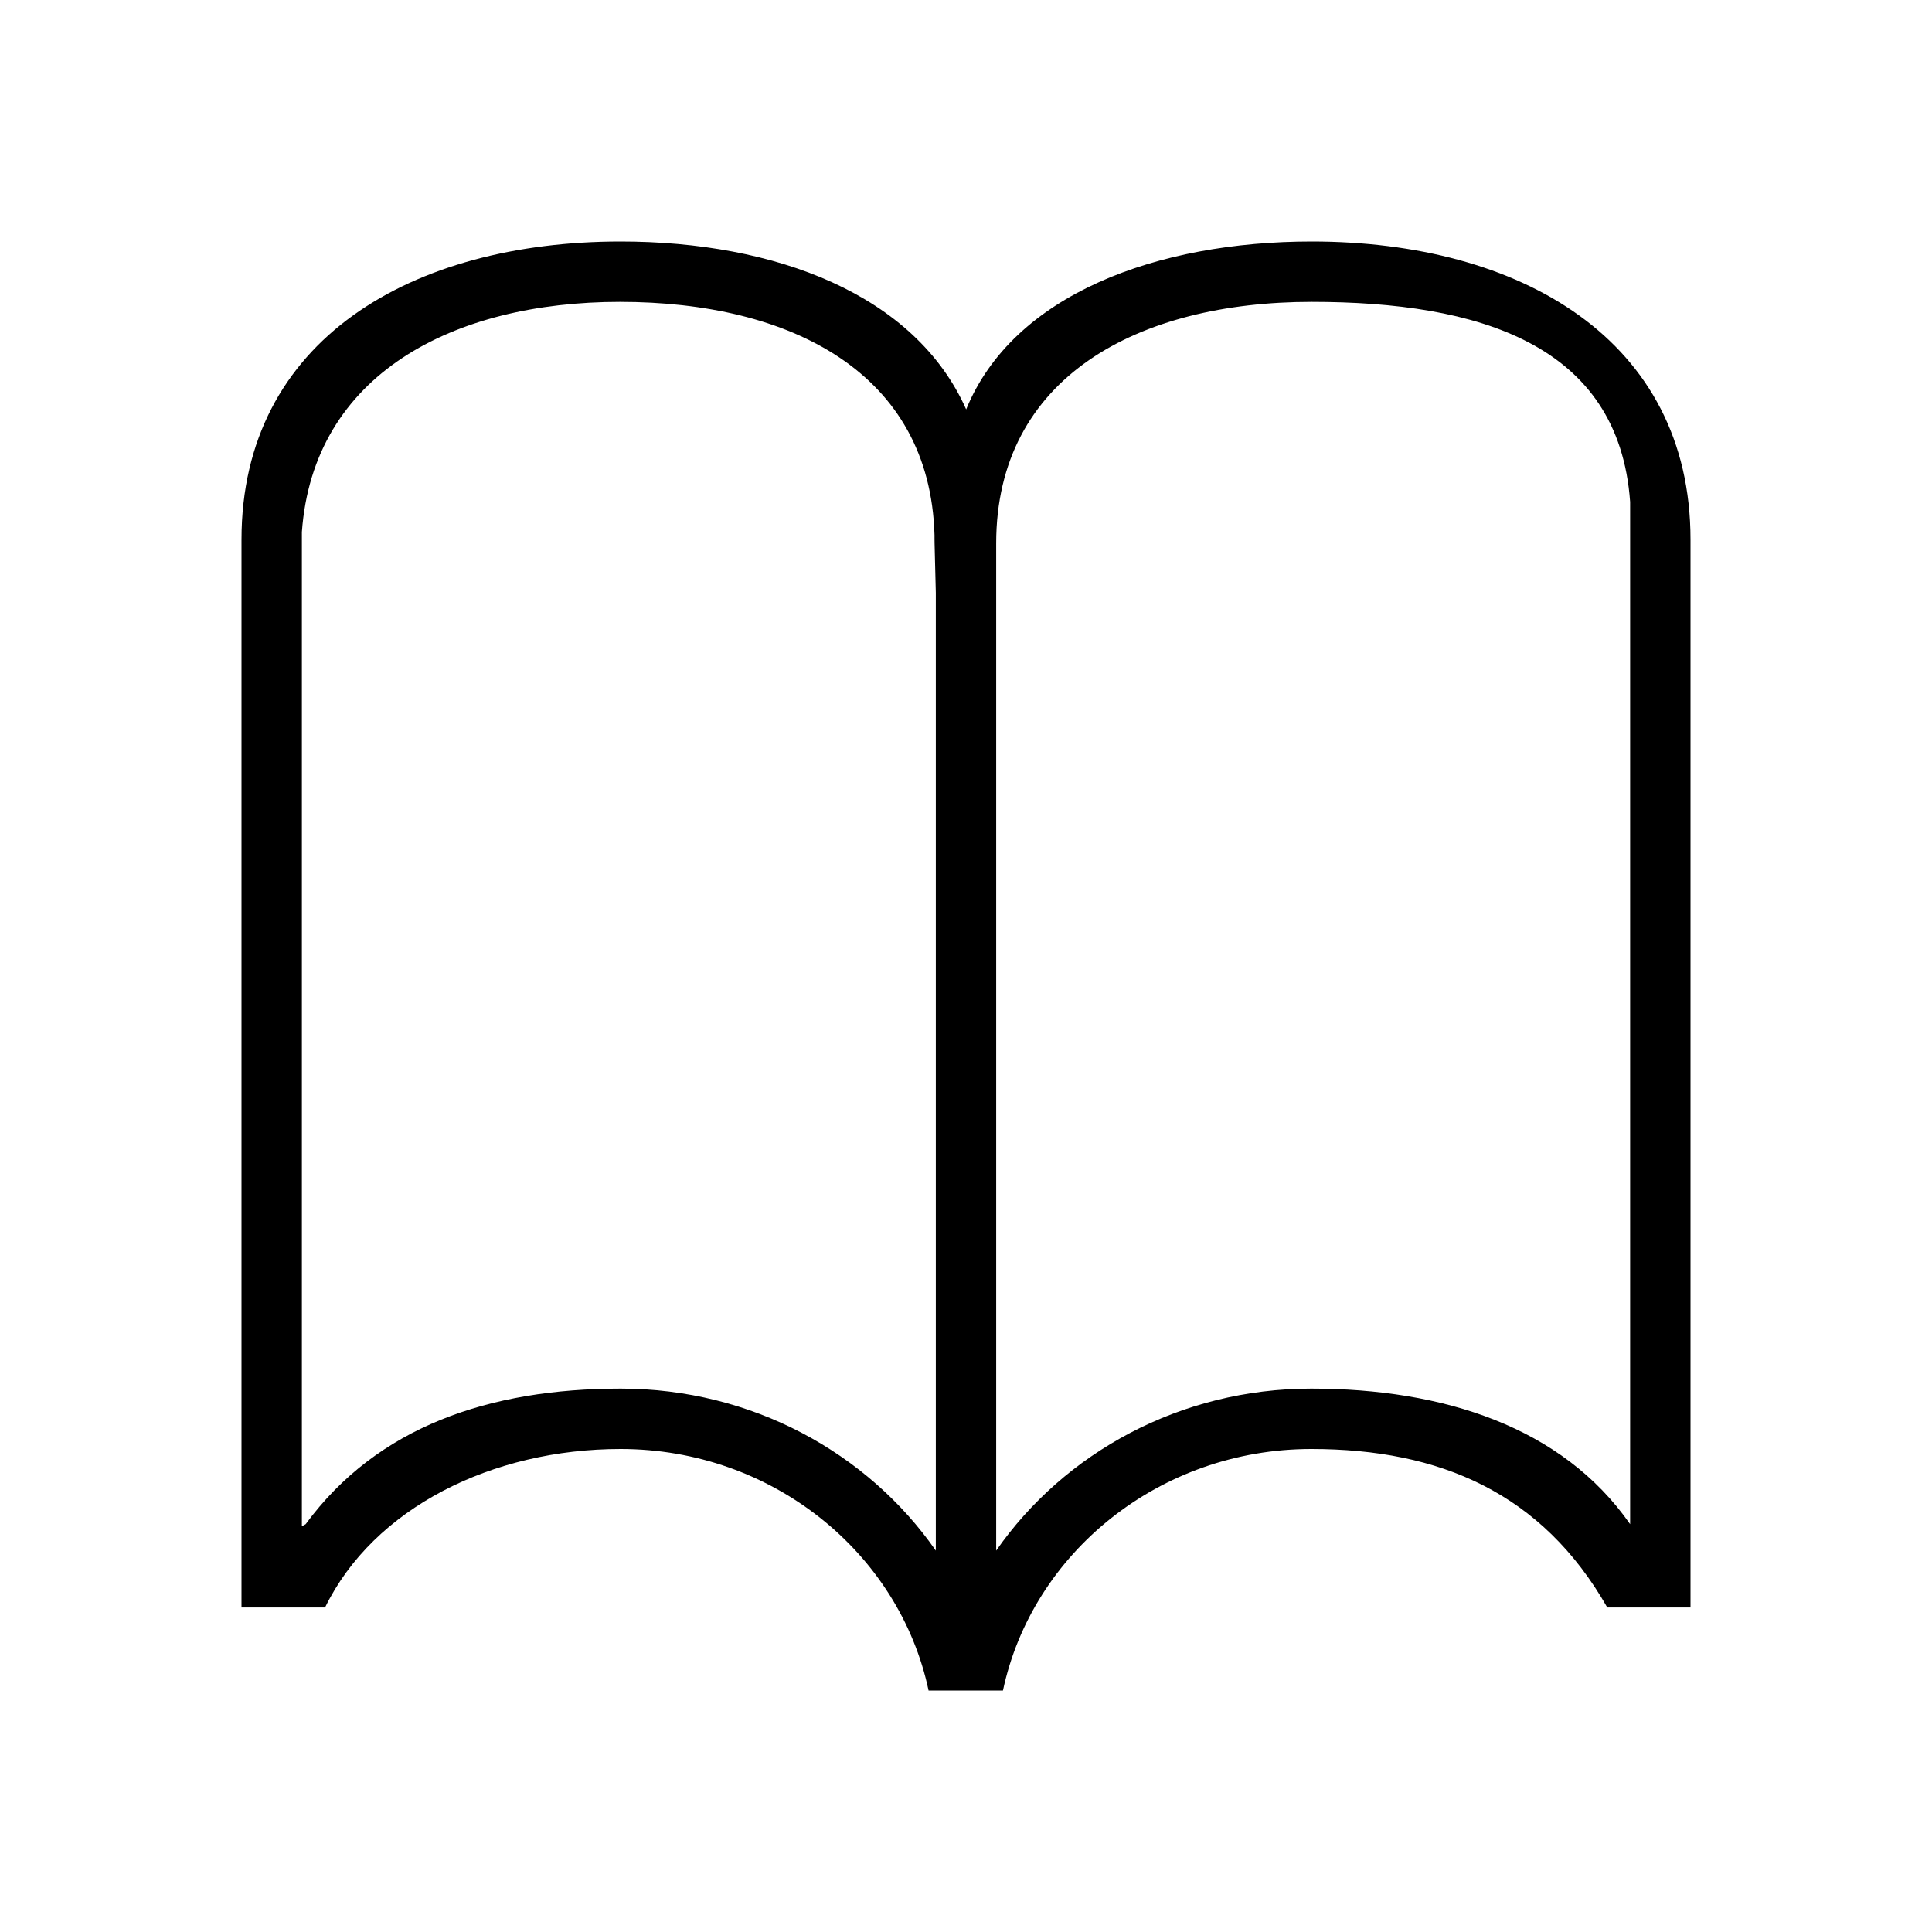
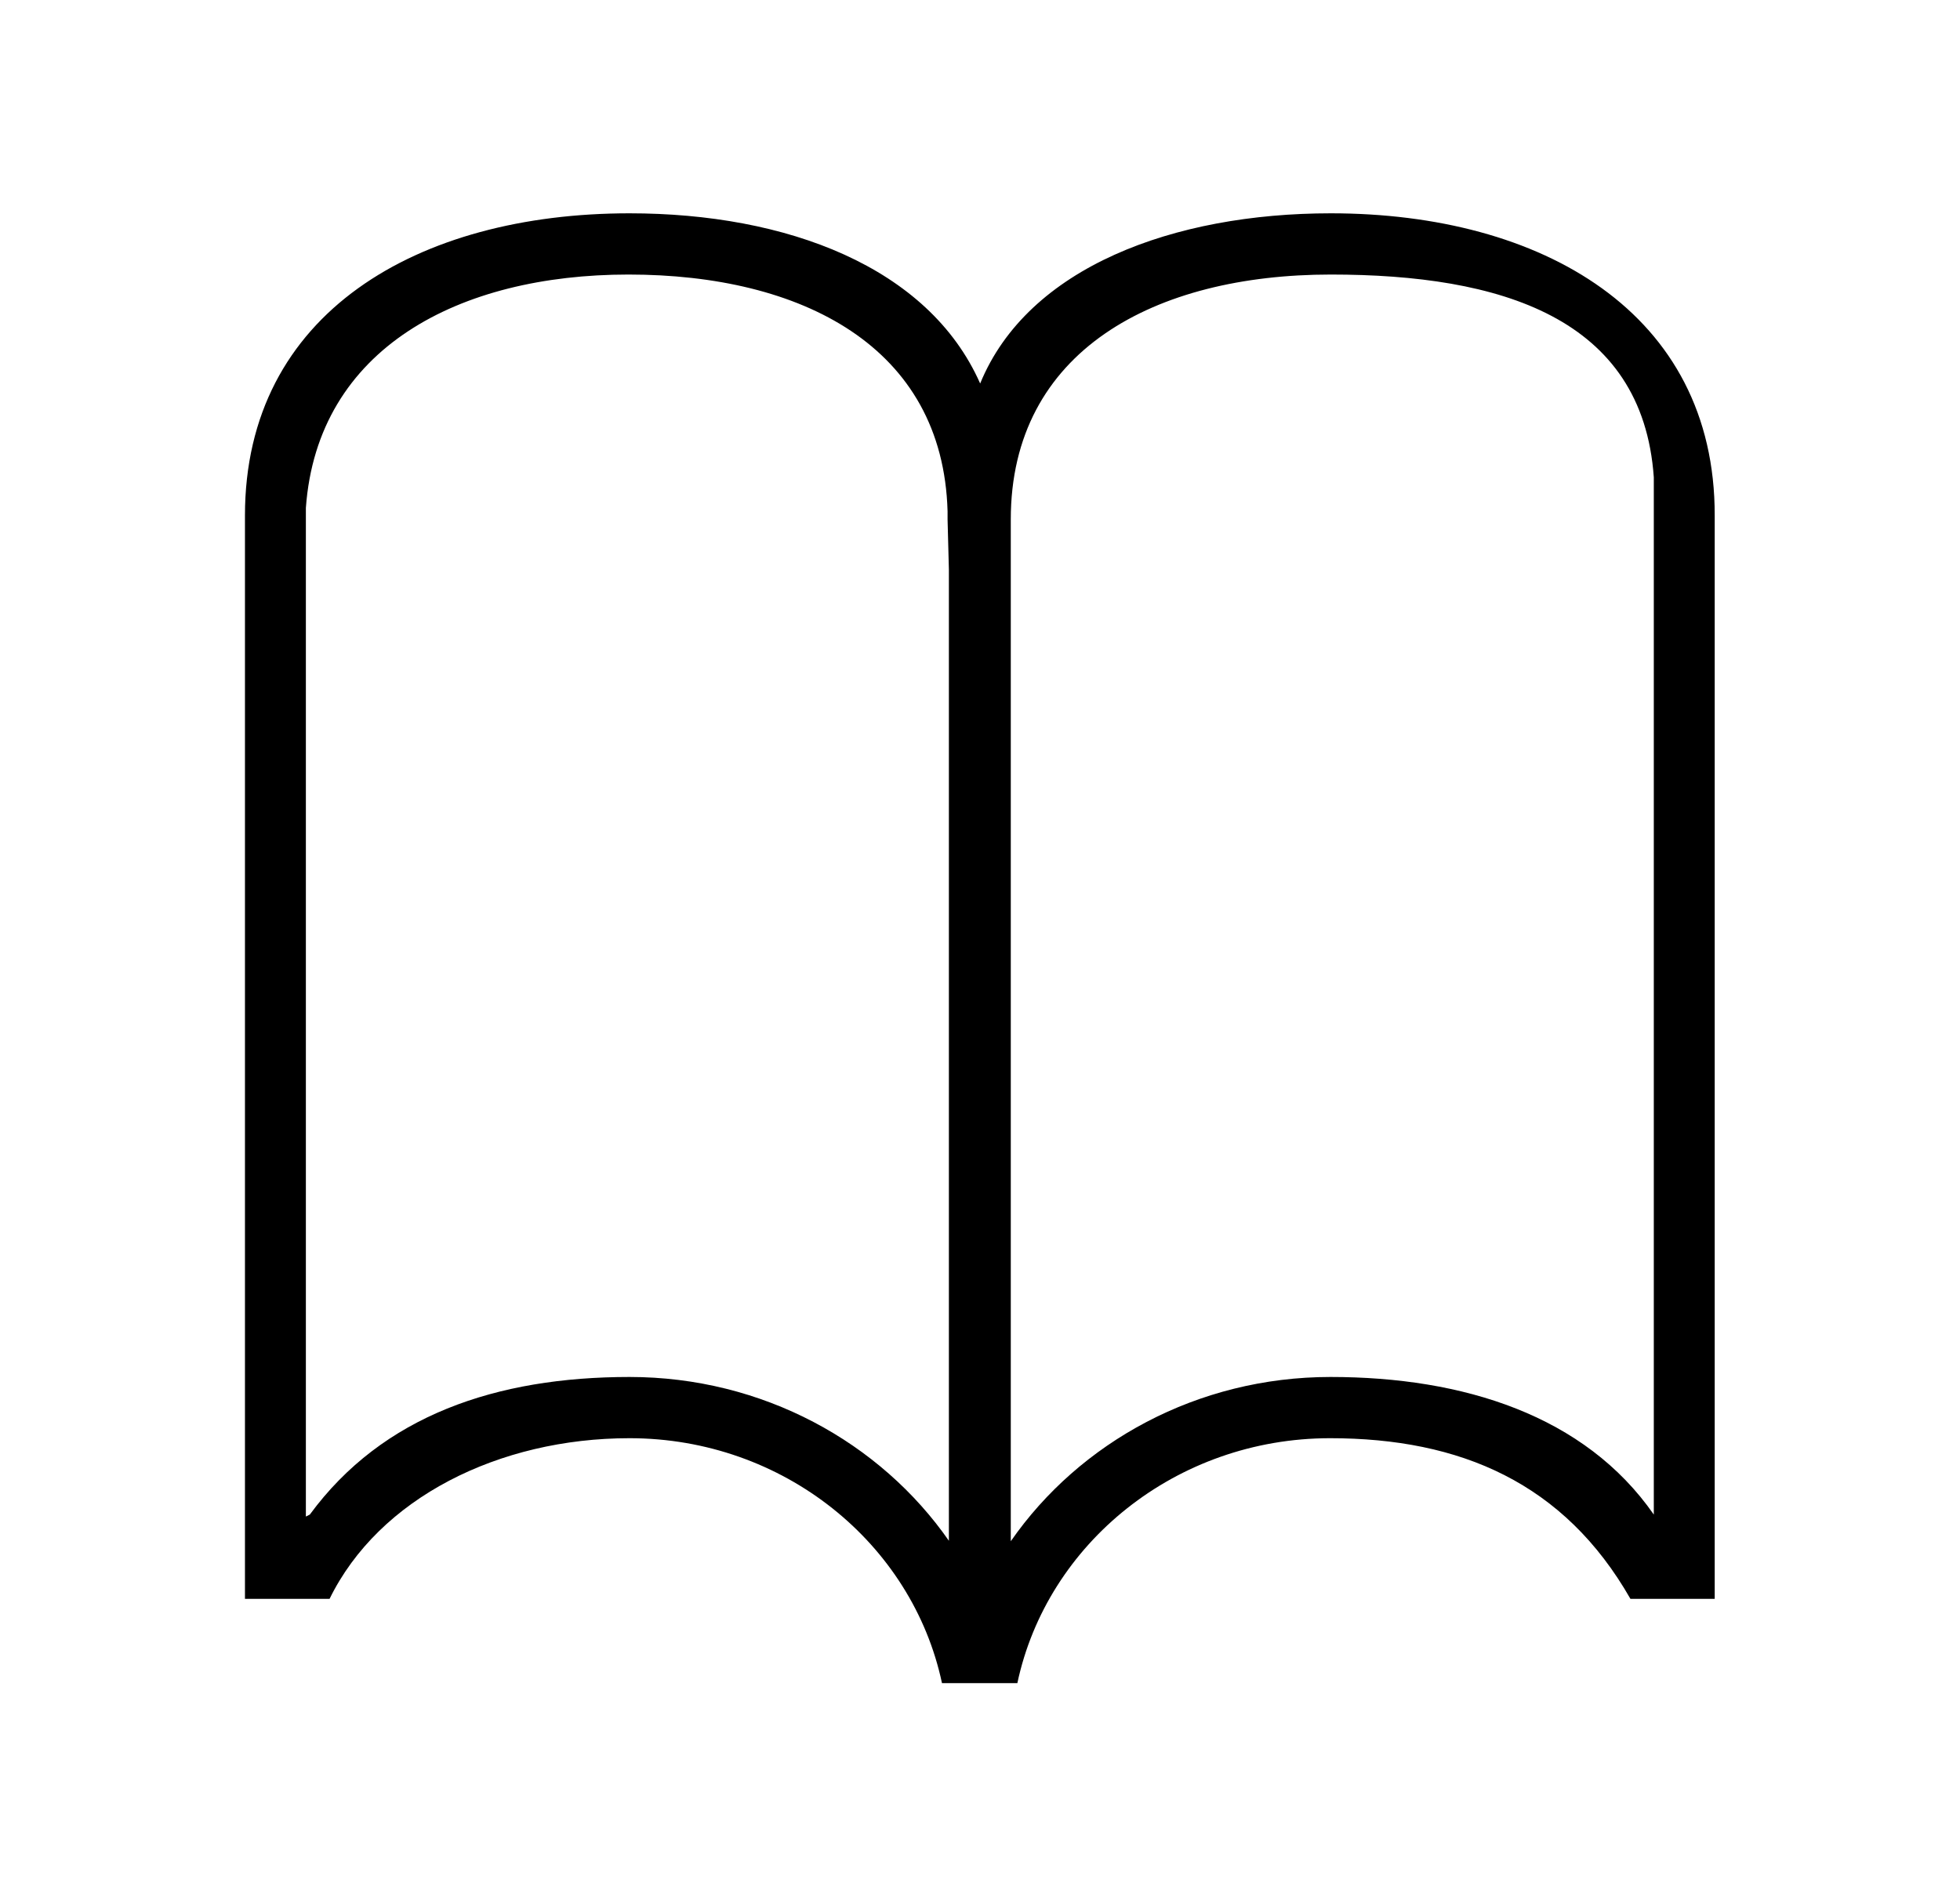
- <svg xmlns="http://www.w3.org/2000/svg" version="1.1" x="0px" y="0px" viewBox="0 0 512 512" enable-background="new 0 0 512 512" xml:space="preserve">
-   <path d="M347.621,64c-40.941,0-79.121,14-91.578,44.495C242.5,78,205.408,64,164.466,64C109.265,64,64,89.98,64,143v1v8.995V417v9  h6.215h10.958h4.967c12.86-26.334,44.238-42,78.325-42c40.224,0,73.877,27.528,81.617,64h19.714c7.739-36.472,41.495-64,81.722-64  c34.085,0,61.149,11.666,78.429,42h4.967h10.959H448v-17V148v-4v-1C448,89.98,402.823,64,347.621,64z M248,410.926  C230,385.055,199.27,368,164.5,368c-34.769,0-64.5,10.055-83.5,35.926l-1,0.537V142l0,0v-1c3-41.825,40.089-61,84.293-61  c45.162,0,82.145,18.708,83.363,61.808c-0.017,0.729,0.016,1.459,0.016,2.192L248,157.103V410.926z M432,148v255.926  C414,378.055,382.269,368,347.5,368c-34.77,0-65.5,17.055-83.5,42.926V145v-1c0-44.112,37.659-64,83.587-64  C391.79,80,429,91.175,432,133v1V148z" />
+ <svg xmlns="http://www.w3.org/2000/svg" version="1.1" id="Layer_1" x="0px" y="0px" viewBox="0 132.9 595.3 575" enable-background="new 0 132.9 595.3 575" xml:space="preserve">
+   <path d="M404.2,197.7c-47.6,0-92,16.3-106.5,51.7c-15.7-35.5-58.9-51.7-106.5-51.7c-64.2,0-116.8,30.2-116.8,91.8v1.2v10.5v306.9  v10.5h7.2h12.7h5.8c15-30.6,51.4-48.8,91.1-48.8c46.8,0,85.9,32,94.9,74.4H309c9-42.4,48.2-74.4,95-74.4c39.6,0,71.1,13.6,91.2,48.8  h5.8h12.7h7.1v-19.8V295.4v-4.7v-1.2C520.9,227.9,468.3,197.7,404.2,197.7z M288.3,601.1c-20.9-30.1-56.7-49.9-97.1-49.9  c-40.4,0-75,11.7-97.1,41.8l-1.2,0.6V288.4l0,0v-1.2c3.5-48.6,46.6-70.9,98-70.9c52.5,0,95.5,21.8,96.9,71.9c0,0.8,0,1.7,0,2.5  l0.4,15.2V601.1z M502.3,295.4v297.6c-20.9-30.1-57.8-41.8-98.2-41.8c-40.4,0-76.2,19.8-97.1,49.9V291.9v-1.2  c0-51.3,43.8-74.4,97.2-74.4c51.4,0,94.7,13,98.1,61.6v1.2V295.4z" />
</svg>
